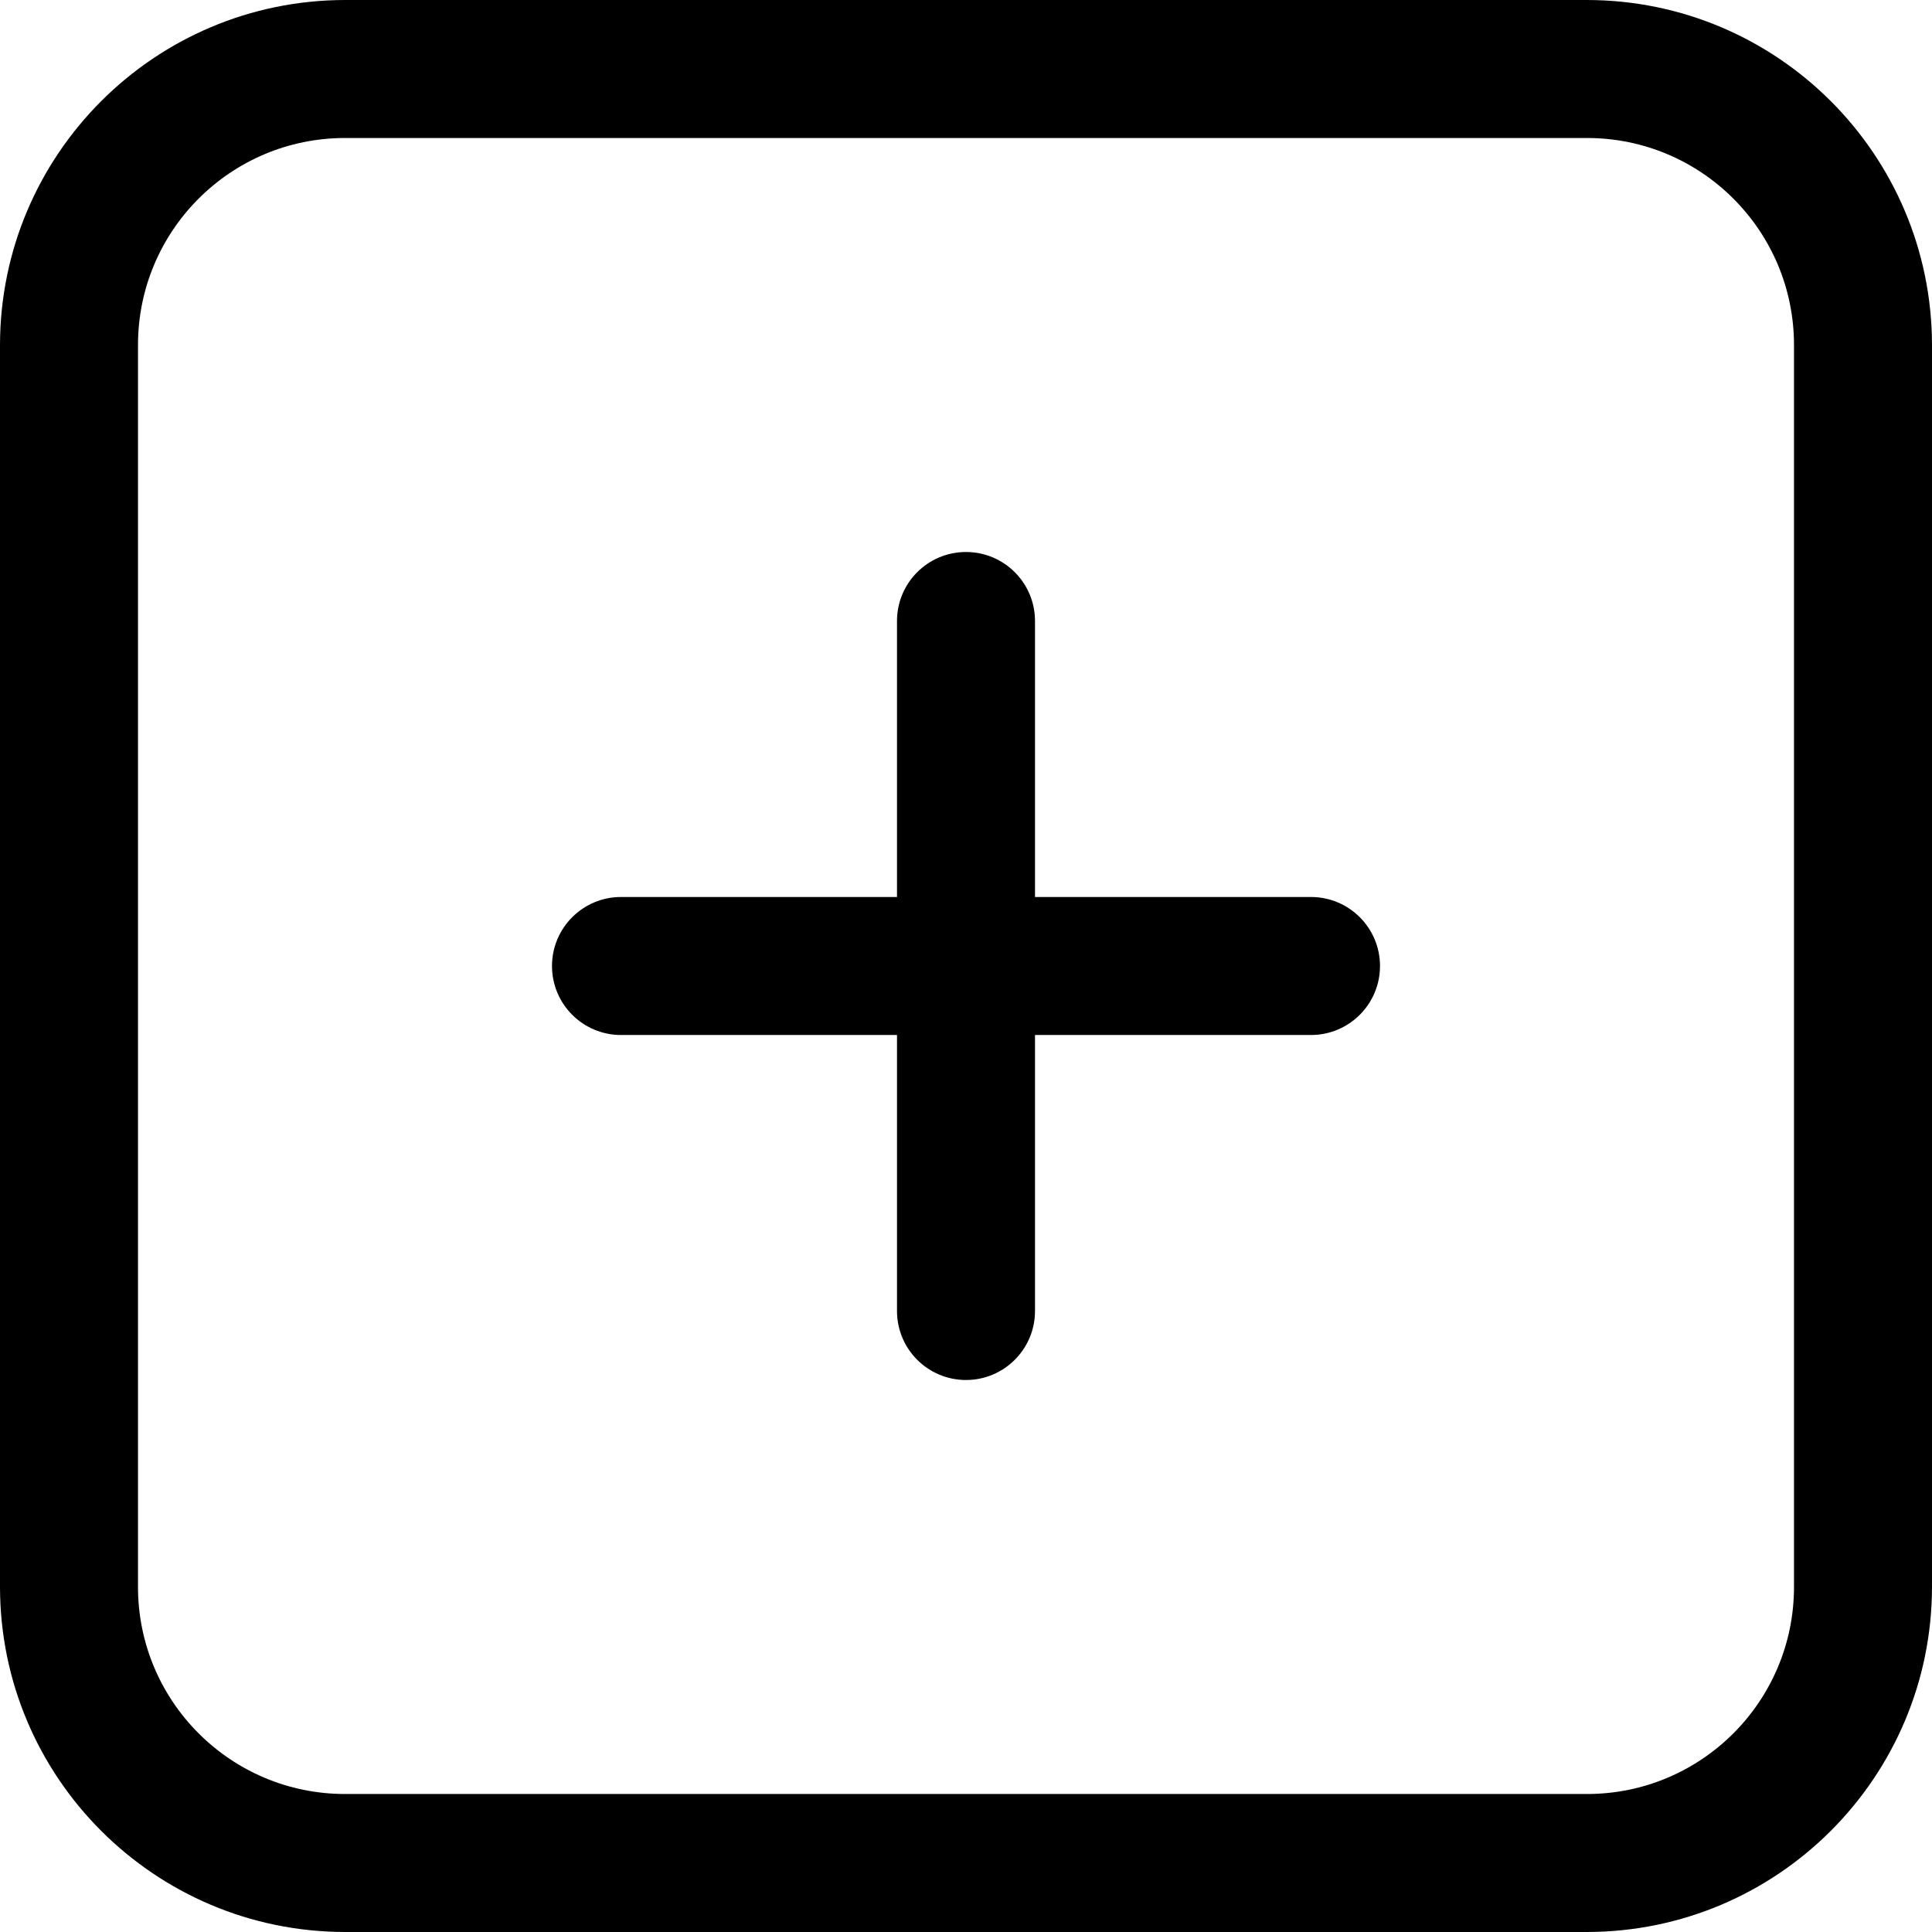
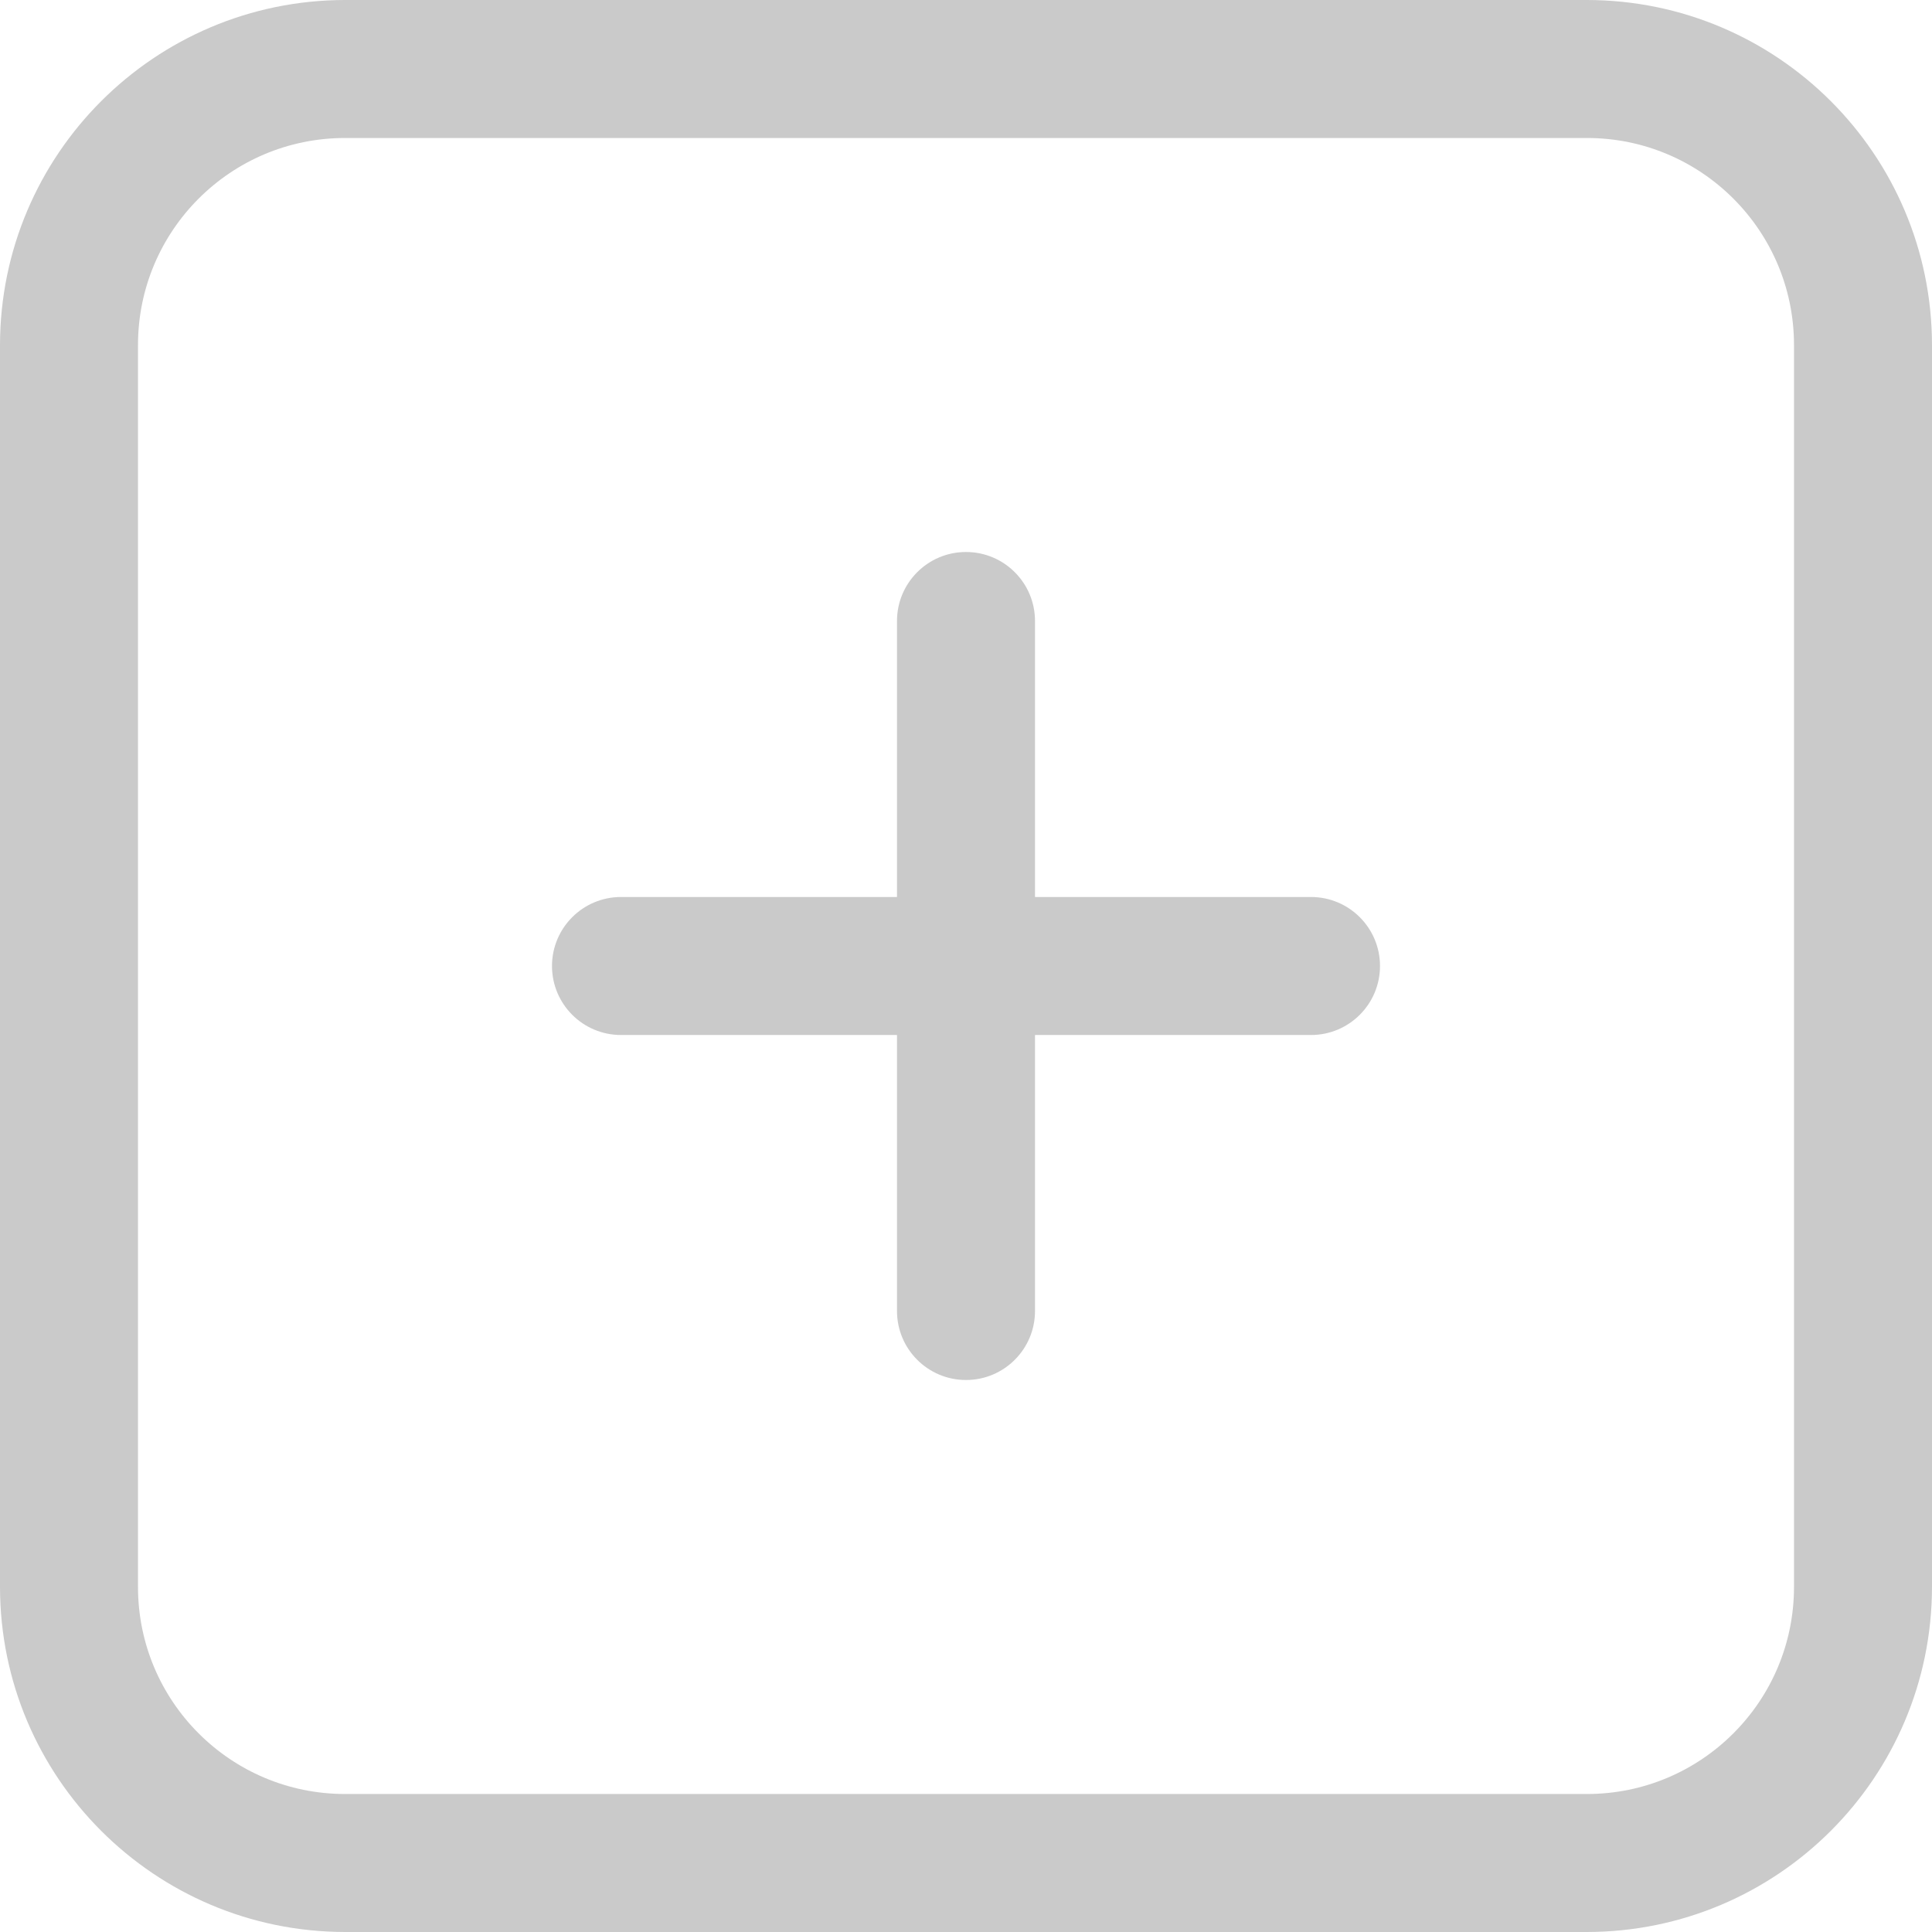
- <svg xmlns="http://www.w3.org/2000/svg" version="1.1" id="Capa_1" x="0px" y="0px" viewBox="0 0 477.867 477.867" style="enable-background:new 0 0 477.867 477.867;" xml:space="preserve">
+ <svg xmlns="http://www.w3.org/2000/svg" version="1.1" id="Capa_1" x="0px" y="0px" viewBox="0 0 477.867 477.867" style="enable-background:new 0 0 477.867 477.867; fill:#CACACA" xml:space="preserve">
  <g>
    <g>
      <path d="M392.533,0h-307.2C38.228,0.056,0.056,38.228,0,85.333v307.2c0.056,47.105,38.228,85.277,85.333,85.333h307.2    c47.105-0.056,85.277-38.228,85.333-85.333v-307.2C477.81,38.228,439.638,0.056,392.533,0z M443.733,392.533    c0,28.277-22.923,51.2-51.2,51.2h-307.2c-28.277,0-51.2-22.923-51.2-51.2v-307.2c0-28.277,22.923-51.2,51.2-51.2h307.2    c28.277,0,51.2,22.923,51.2,51.2V392.533z" />
    </g>
  </g>
  <g>
    <g>
      <path d="M324.267,221.867H256V153.6c0-9.426-7.641-17.067-17.067-17.067s-17.067,7.641-17.067,17.067v68.267H153.6    c-9.426,0-17.067,7.641-17.067,17.067S144.174,256,153.6,256h68.267v68.267c0,9.426,7.641,17.067,17.067,17.067    S256,333.692,256,324.267V256h68.267c9.426,0,17.067-7.641,17.067-17.067S333.692,221.867,324.267,221.867z" />
    </g>
  </g>
  <g>
</g>
  <g>
</g>
  <g>
</g>
  <g>
</g>
  <g>
</g>
  <g>
</g>
  <g>
</g>
  <g>
</g>
  <g>
</g>
  <g>
</g>
  <g>
</g>
  <g>
</g>
  <g>
</g>
  <g>
</g>
  <g>
</g>
</svg>
